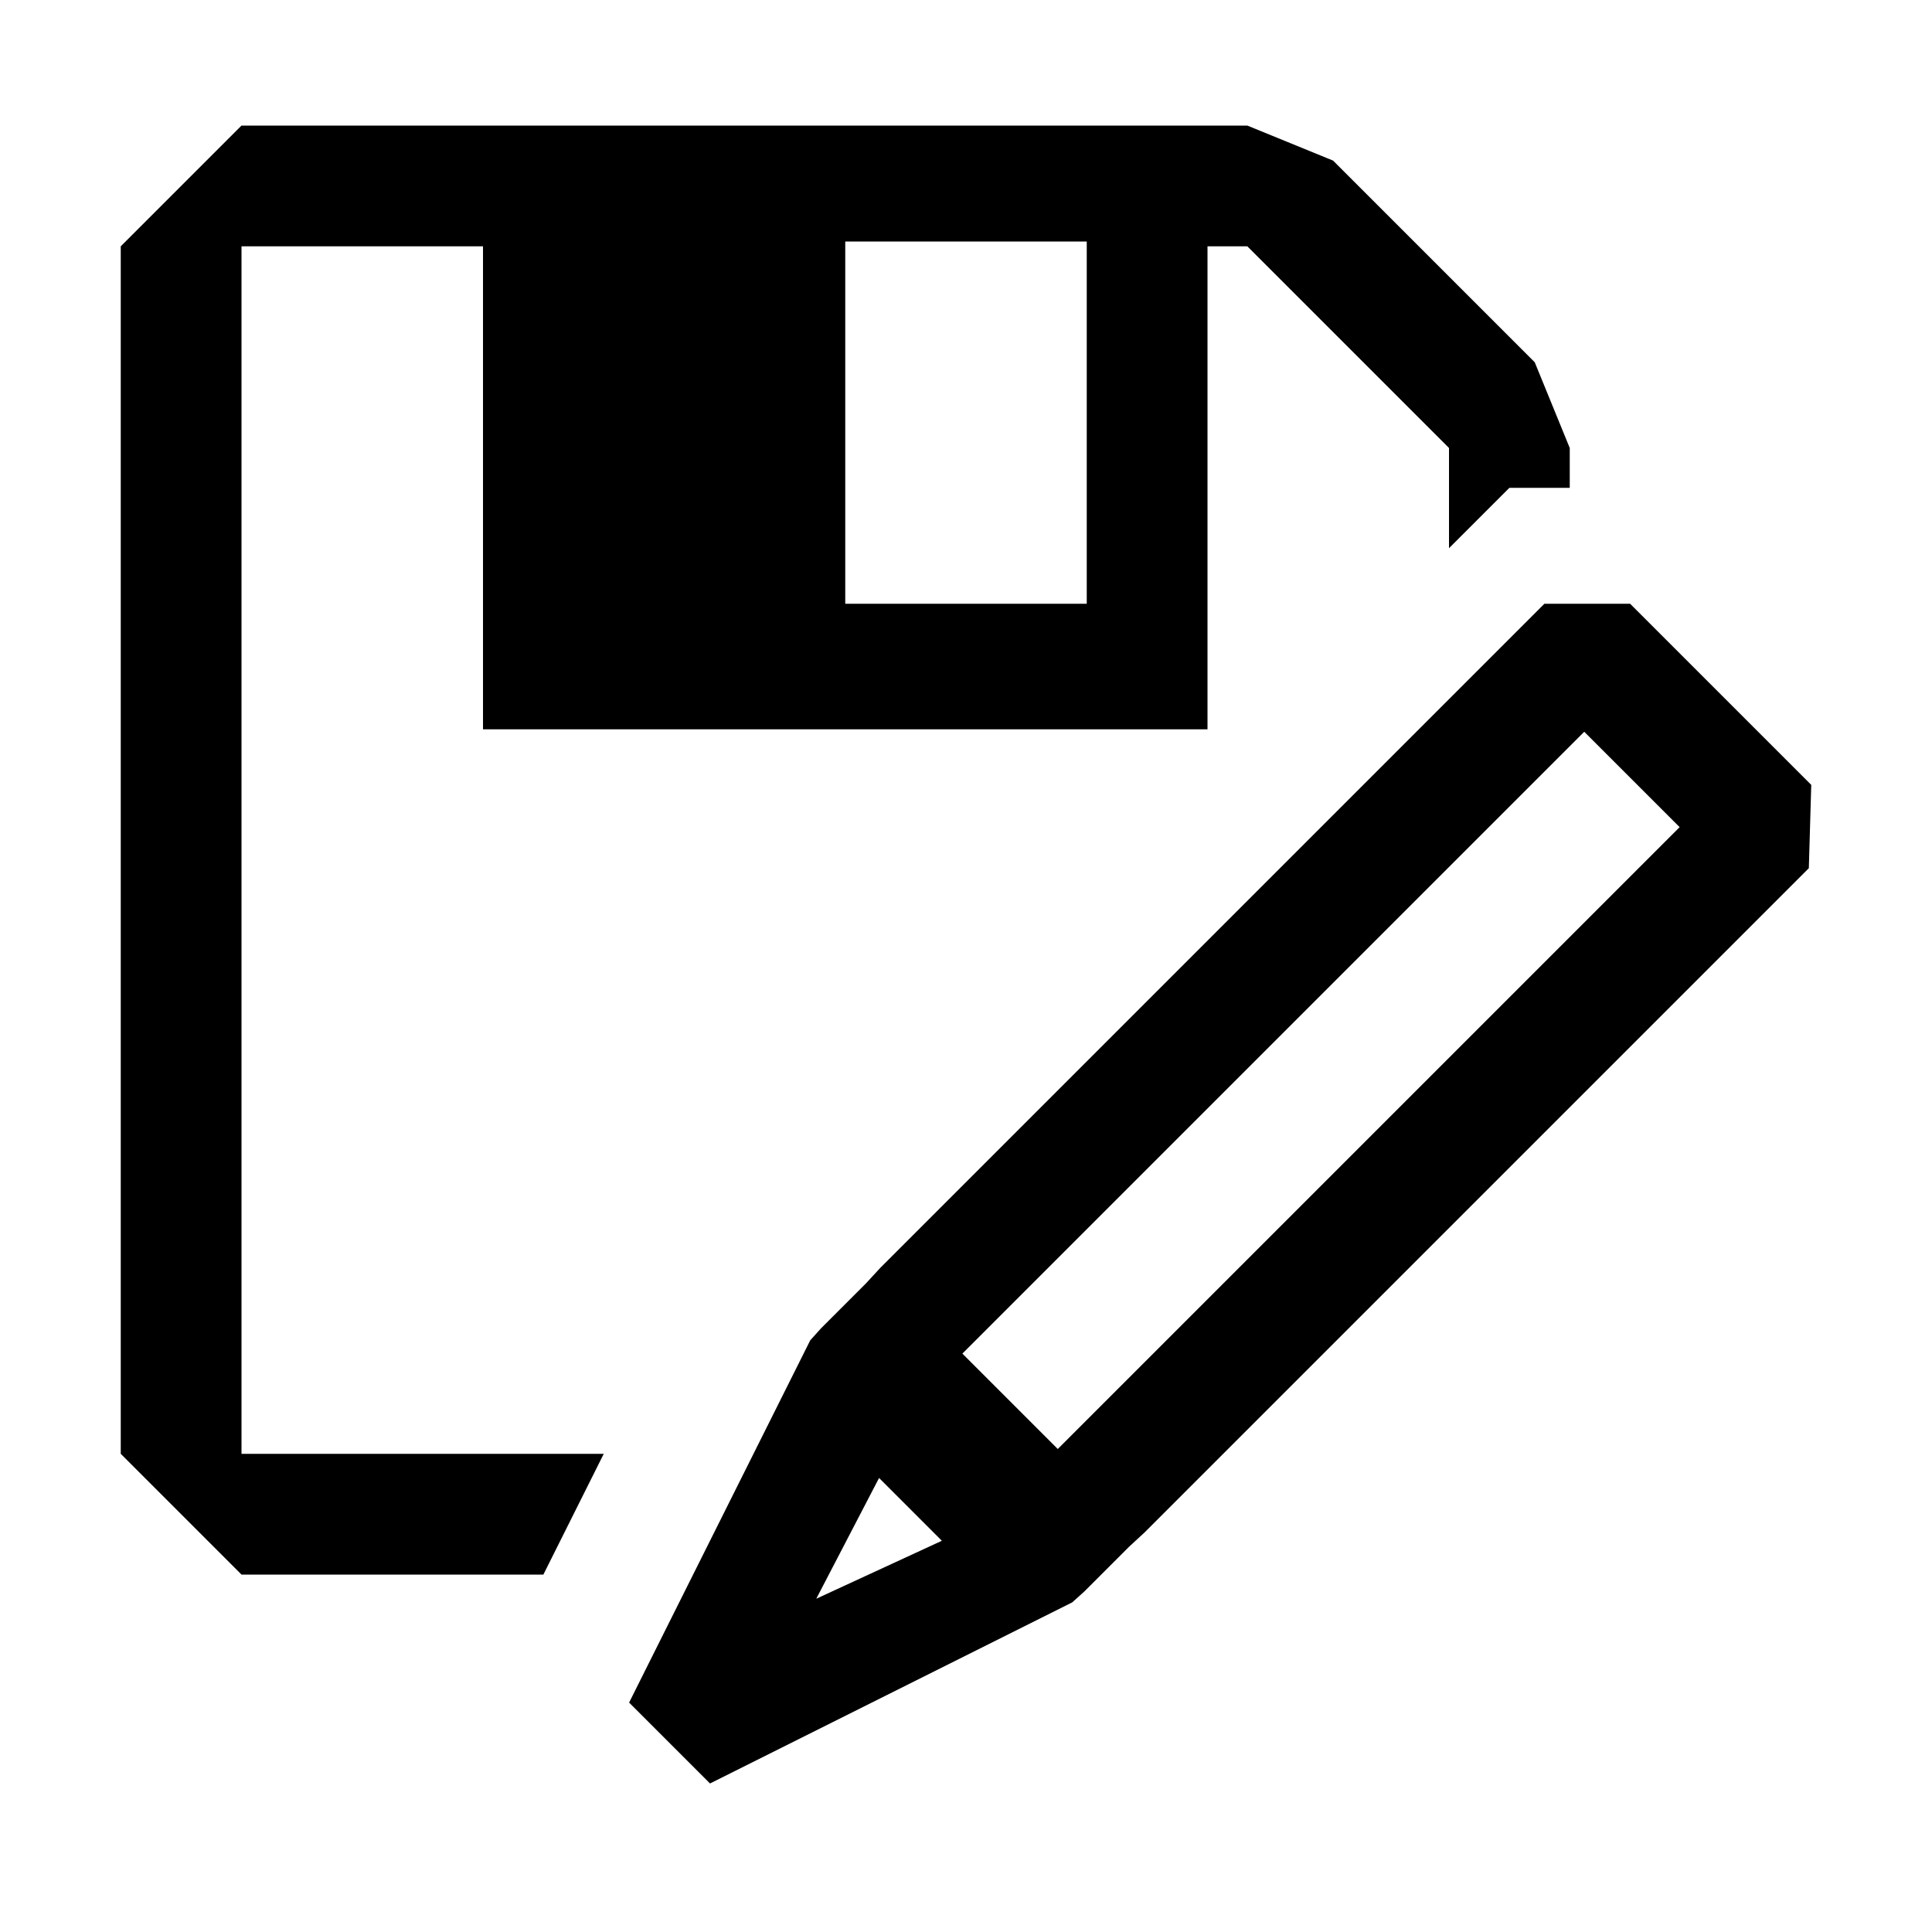
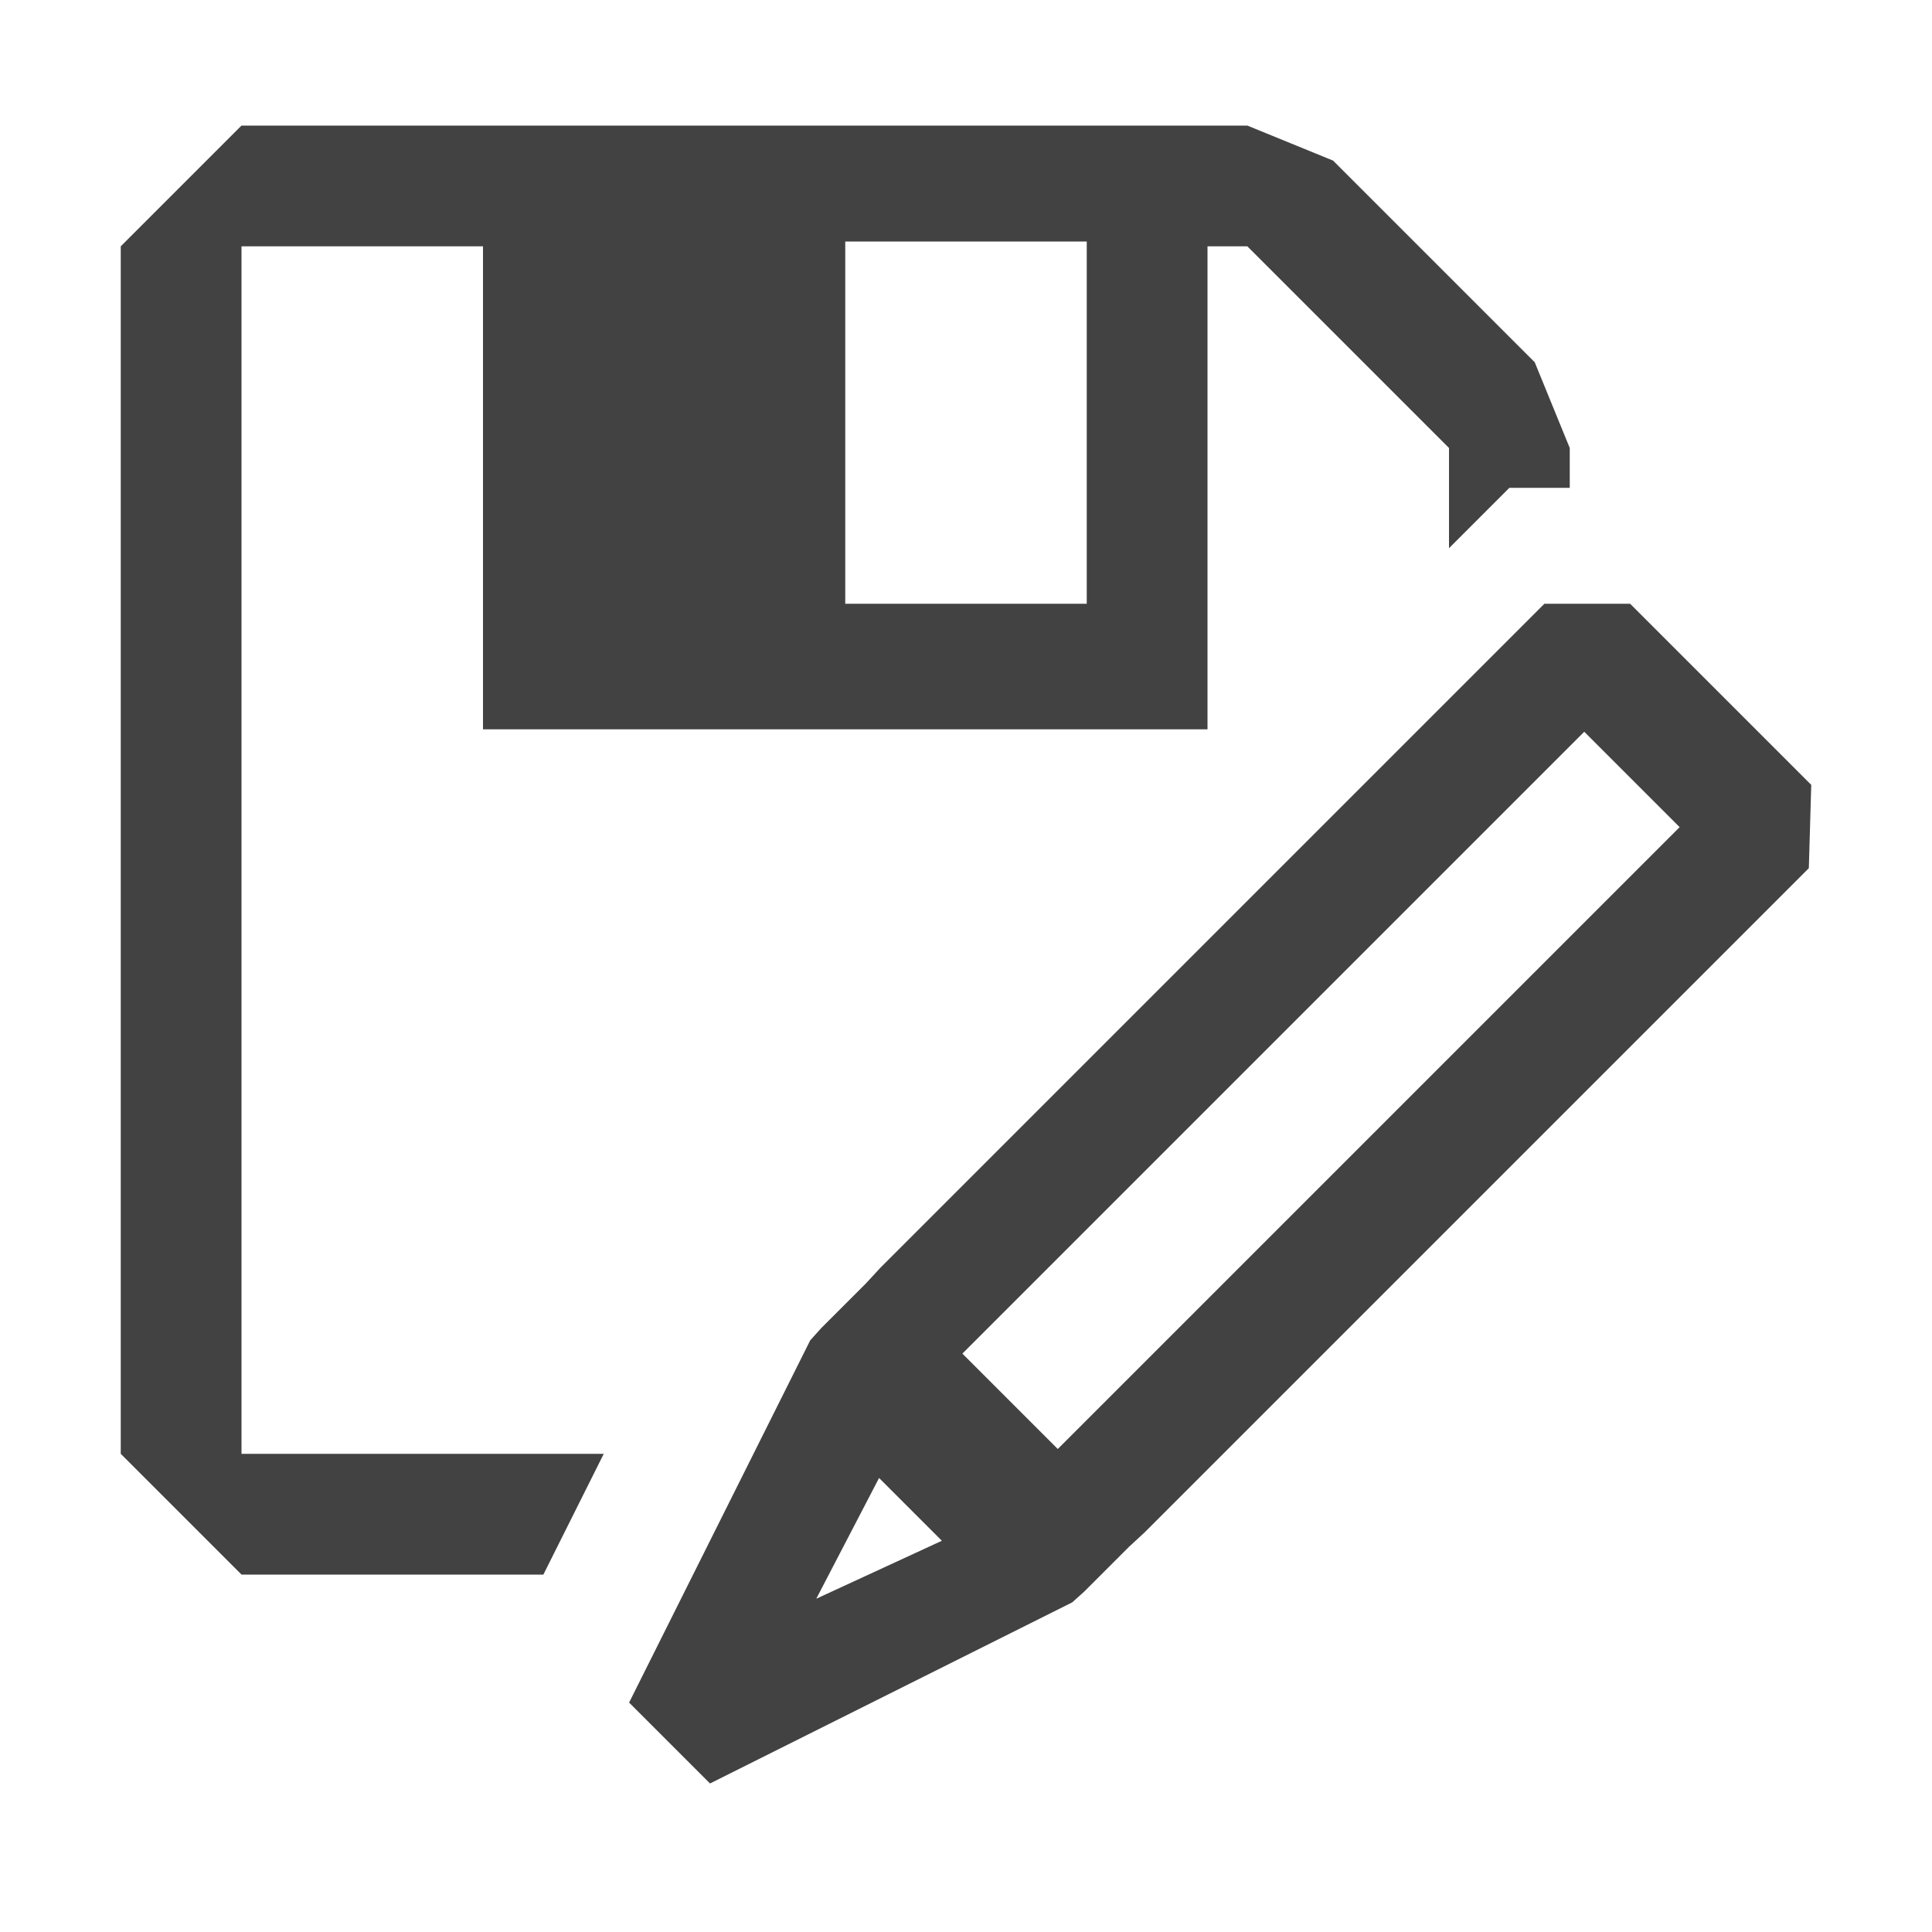
<svg xmlns="http://www.w3.org/2000/svg" width="16" height="16" viewBox="0 0 16 16" fill="currentColor">
-   <path fill-rule="evenodd" clip-rule="evenodd" d="M11.04 1.33L12.71 3l.29.71v.33h-.5l-.5.5v-.83l-1.67-1.67H10v4H4v-4H2v10h3l-.5 1H2l-1-1v-10l1-1h8.33l.71.29zM7 5h2V2H7v3zm6.5 0L15 6.5l-.02.69-5.5 5.5-.13.12-.37.37-.1.09-3 1.5-.67-.67 1.5-3 .09-.1.37-.37.12-.13 5.5-5.5h.71zm-6.22 7.24l-.52 1 1.04-.48-.52-.52zm.69-1.03l.79.79 5.15-5.15-.79-.79-5.15 5.15z" />
+   <path fill="#424242" fill-rule="evenodd" clip-rule="evenodd" d="M11.04 1.33L12.71 3l.29.71v.33h-.5l-.5.5v-.83l-1.67-1.67H10v4H4v-4H2v10h3l-.5 1H2l-1-1v-10l1-1h8.33l.71.29zM7 5h2V2H7v3zm6.5 0L15 6.5l-.02.69-5.5 5.5-.13.12-.37.37-.1.09-3 1.5-.67-.67 1.5-3 .09-.1.37-.37.12-.13 5.5-5.5h.71zm-6.22 7.24l-.52 1 1.04-.48-.52-.52zm.69-1.03l.79.79 5.15-5.15-.79-.79-5.15 5.15z" />
</svg>
